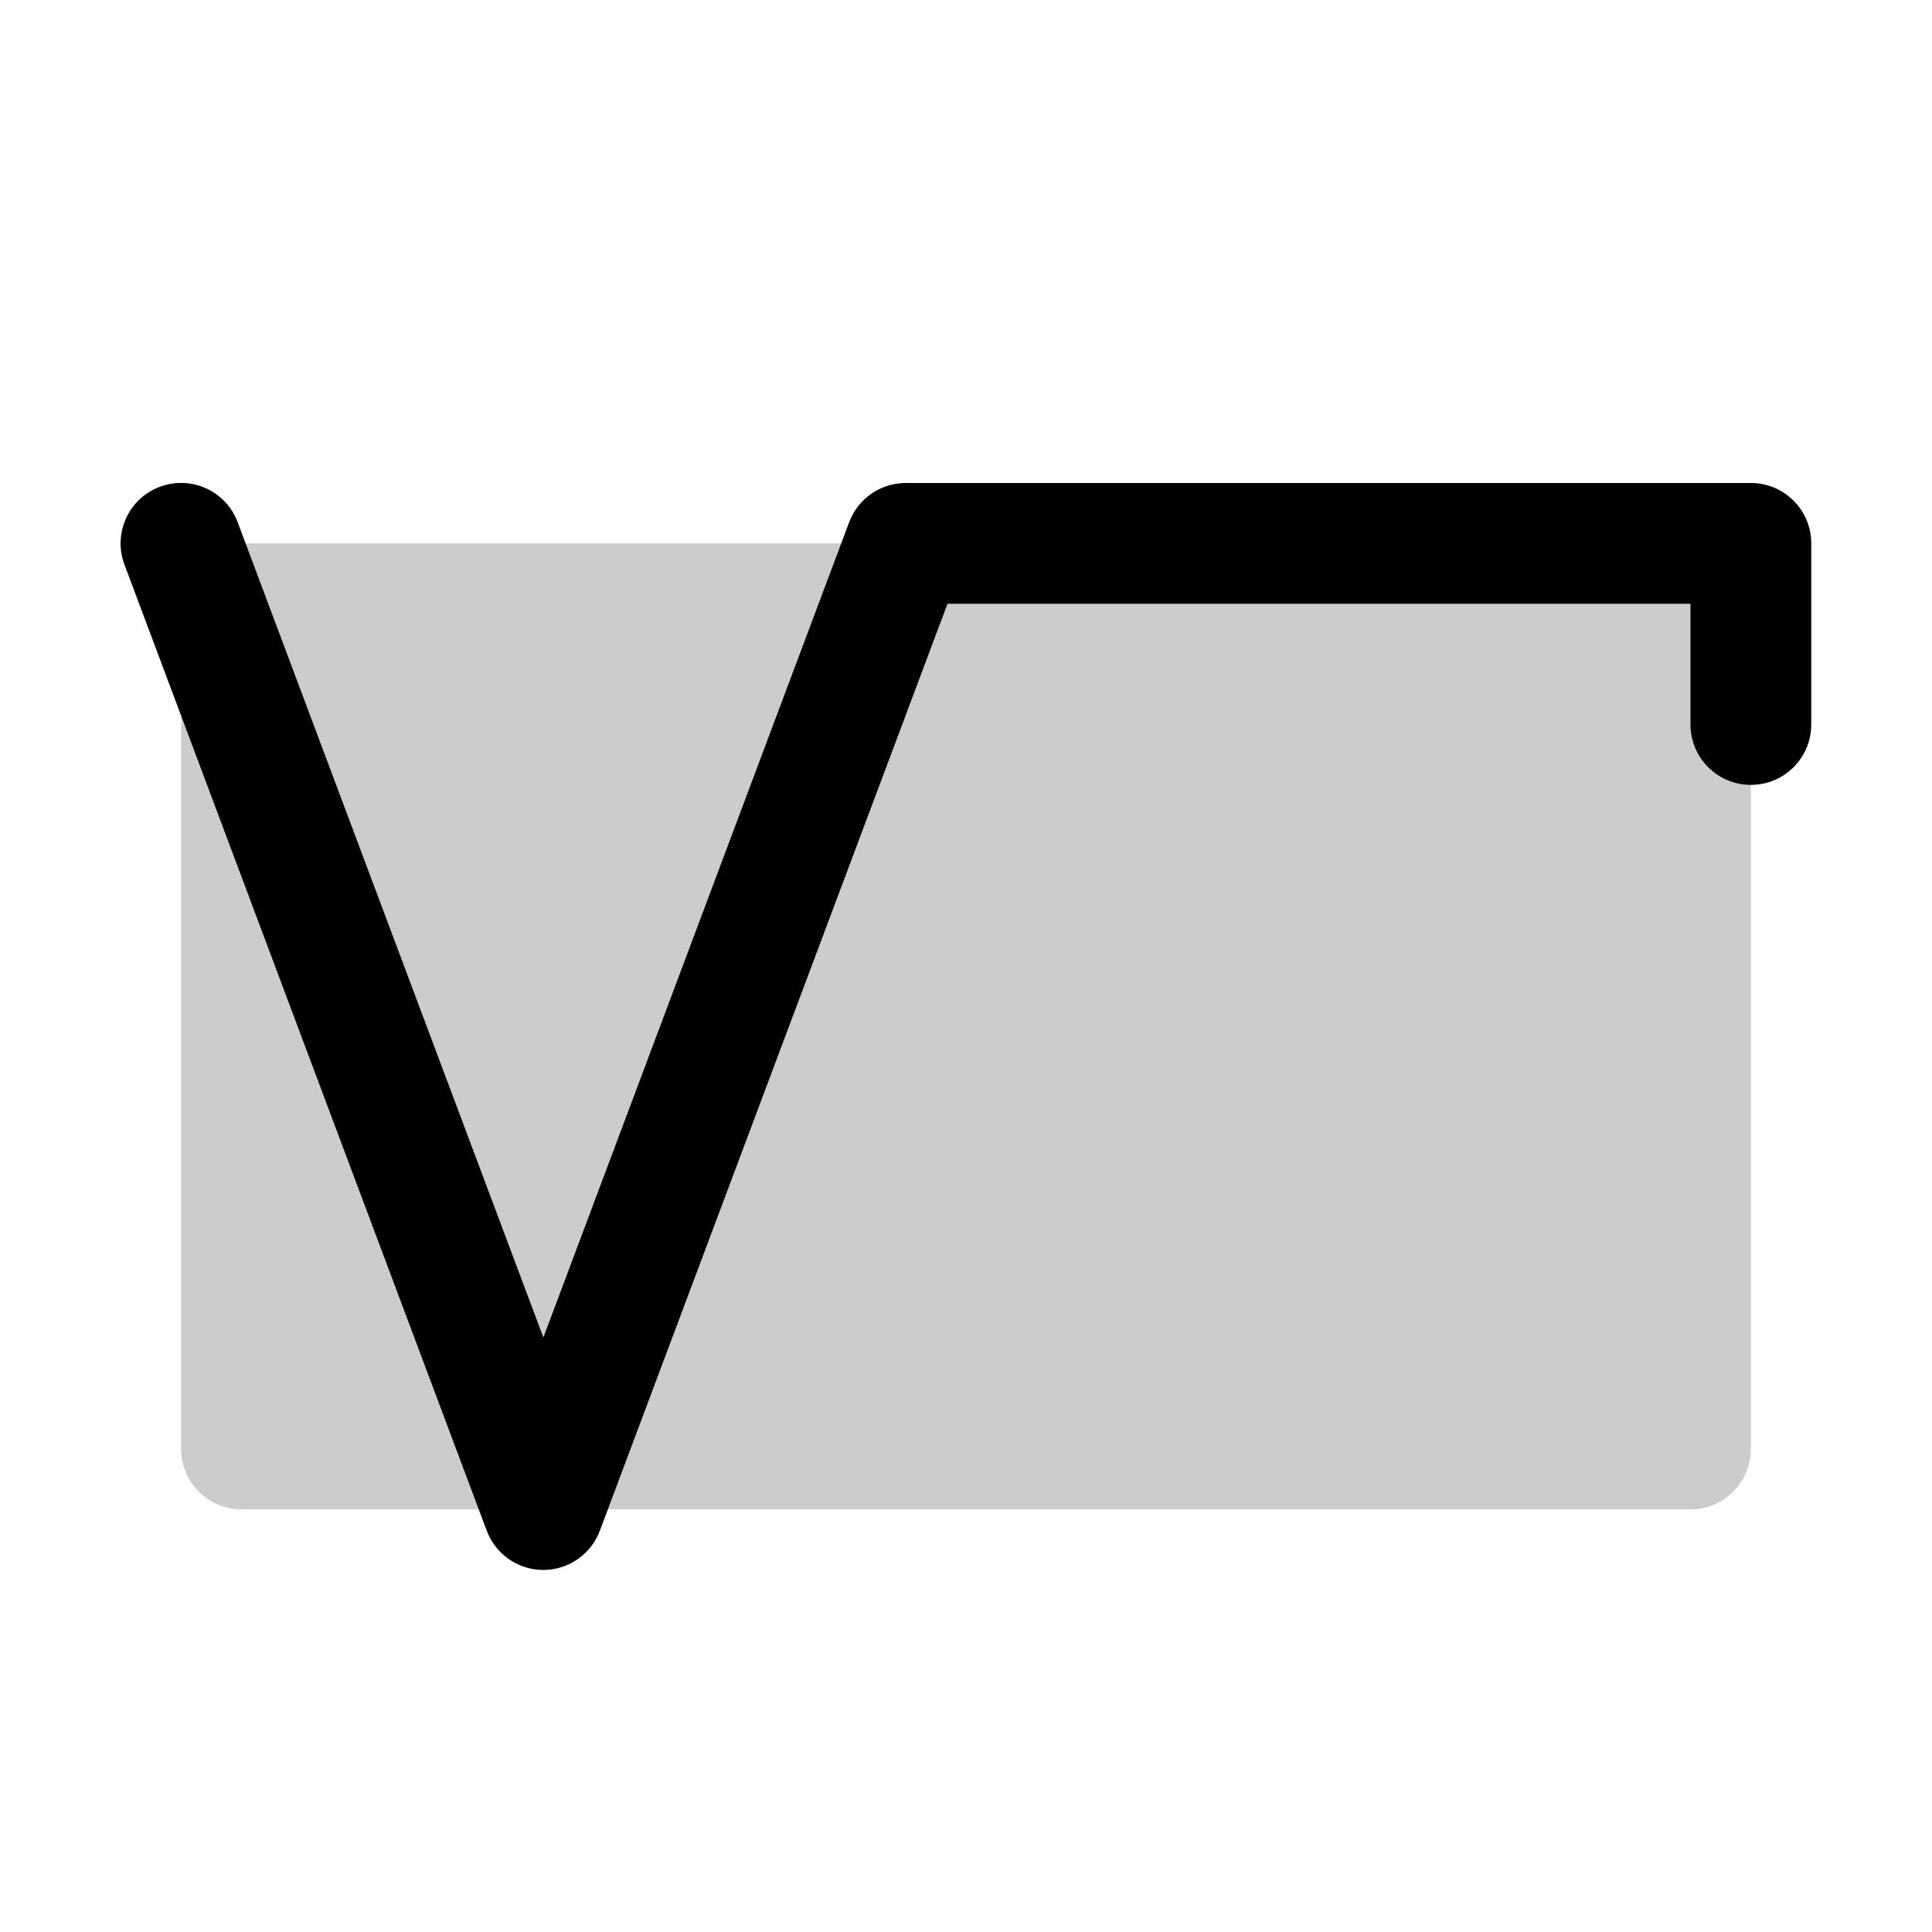
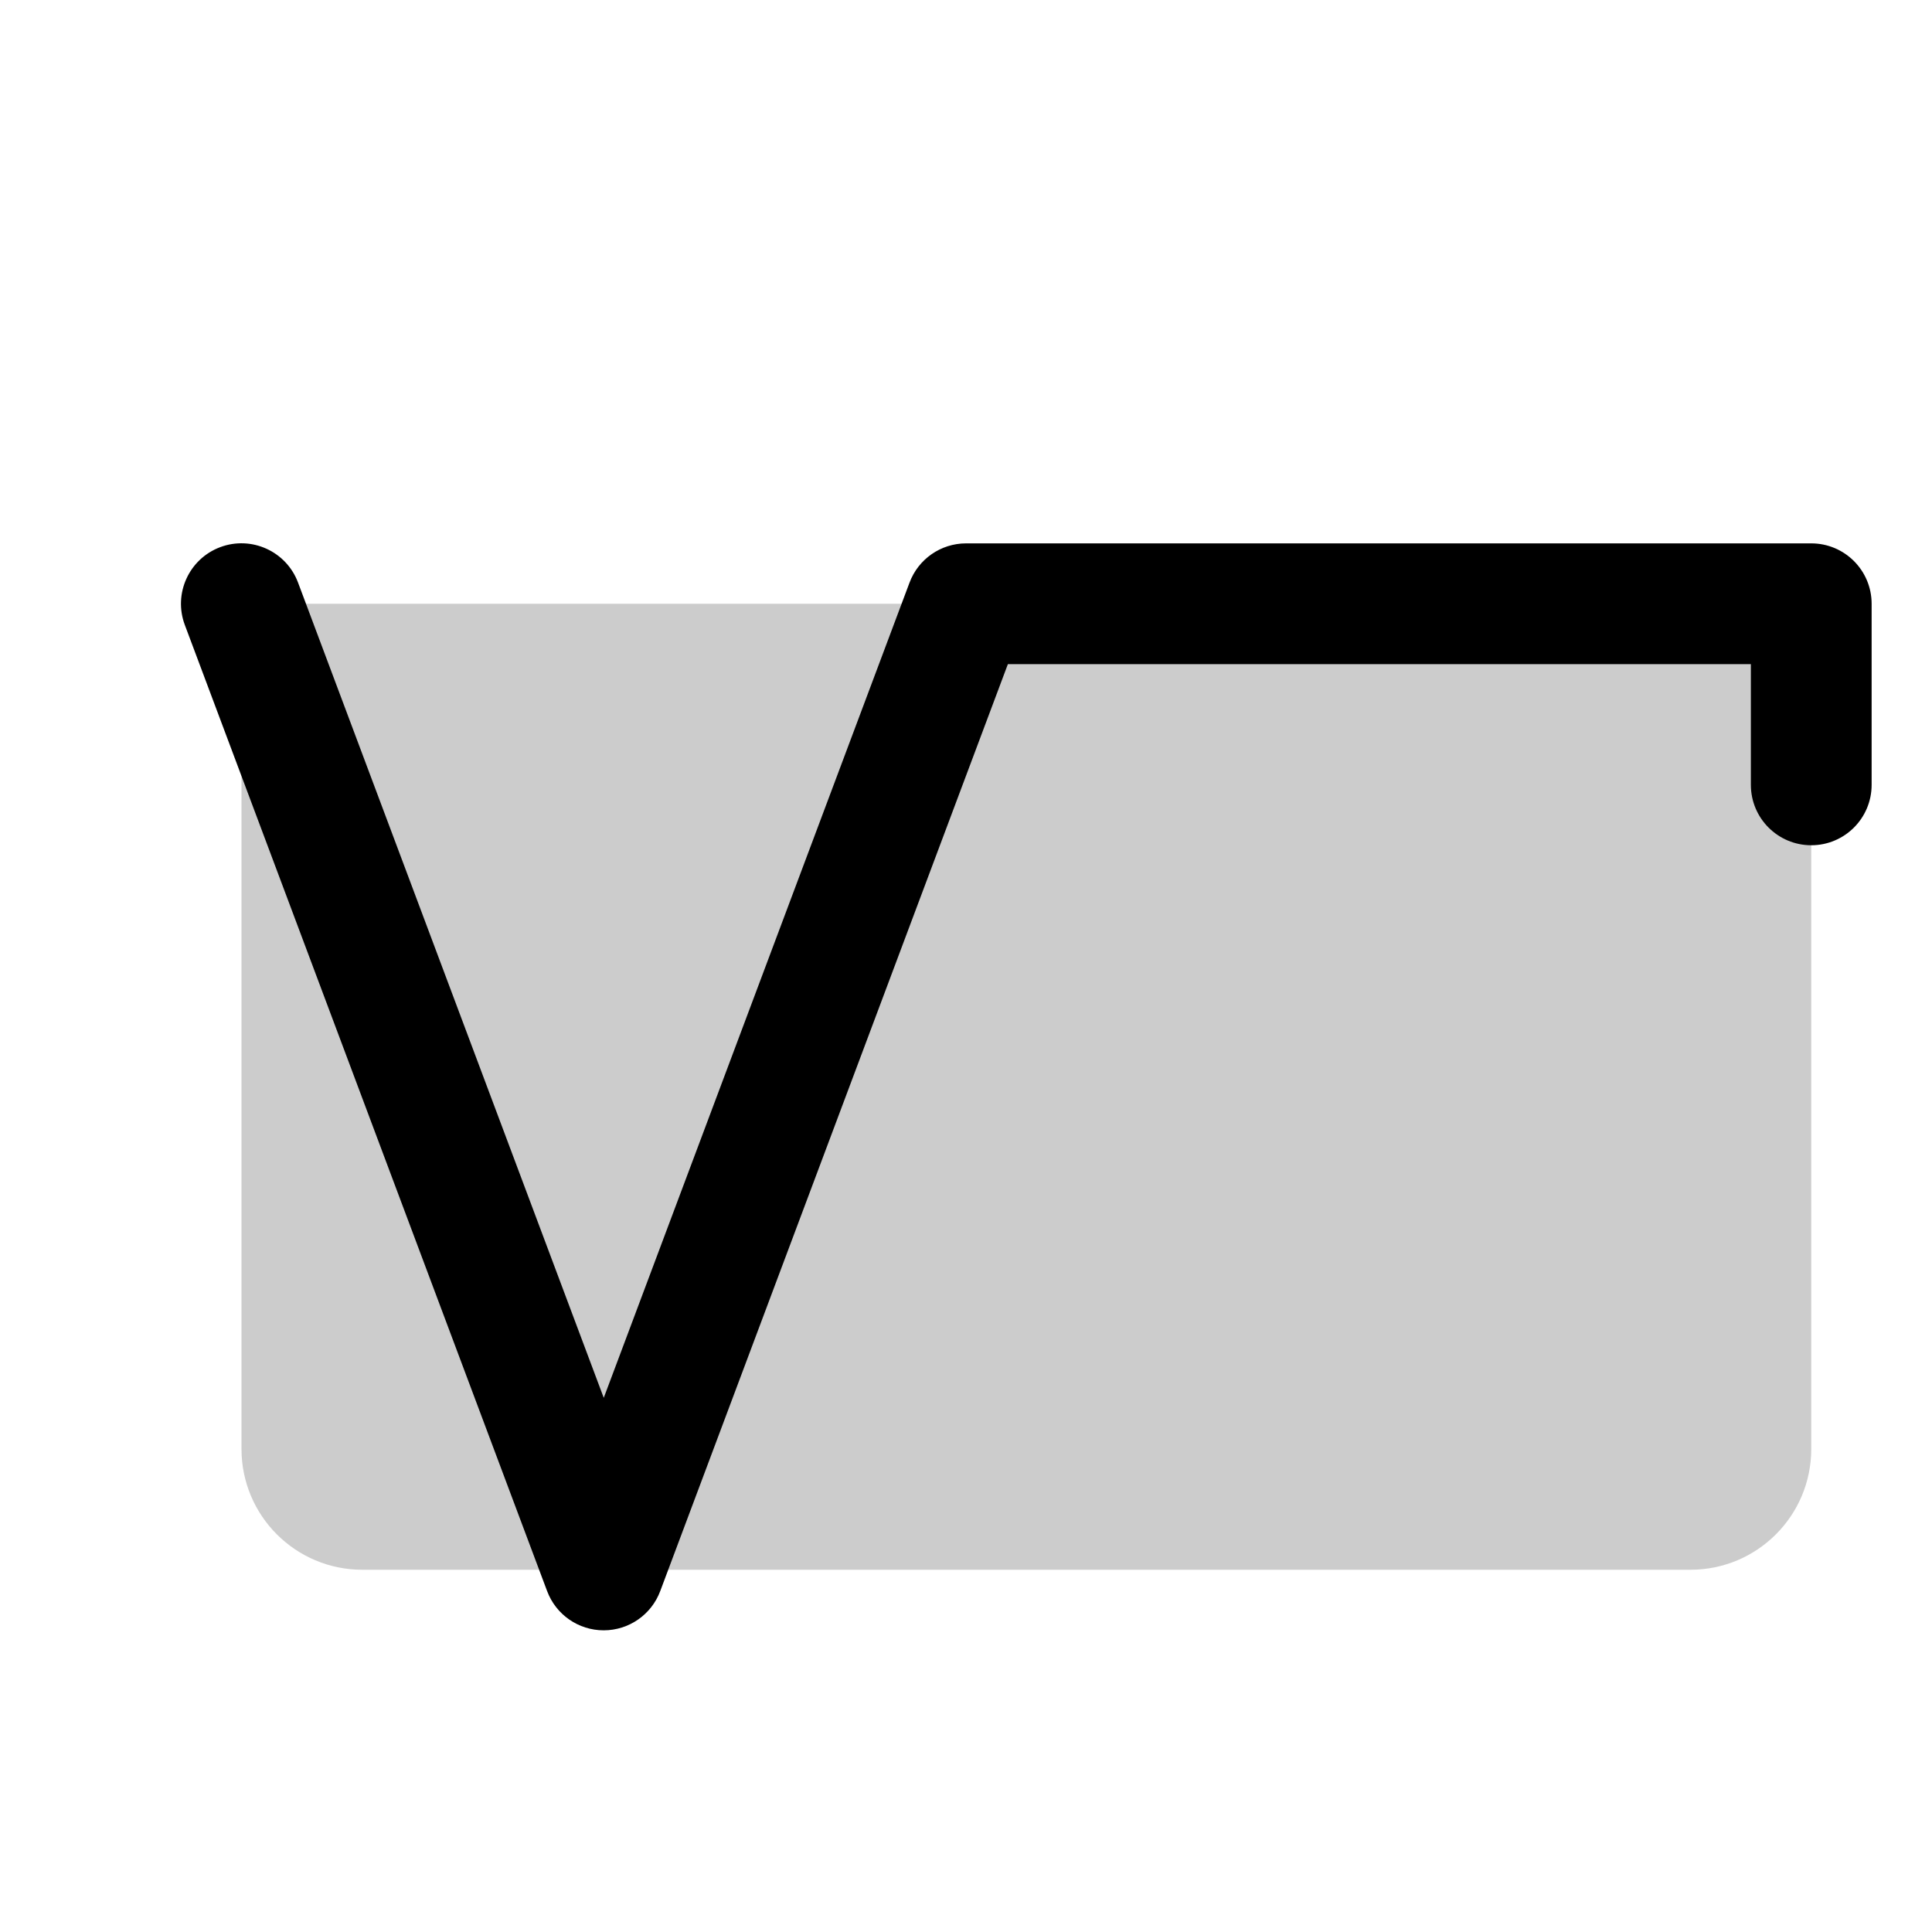
<svg xmlns="http://www.w3.org/2000/svg" viewBox="0 0 256 256" fill="currentColor">
-   <path d="M232,72V192a8,8,0,0,1-8,8H32a8,8,0,0,1-8-8V72Z" opacity="0.2" />
-   <path d="M240,72V96a8,8,0,0,1-16,0V80H125.55L79.49,202.81a8,8,0,0,1-15,0l-48-128a8,8,0,1,1,15-5.62L72,177.22l40.51-108A8,8,0,0,1,120,64H232A8,8,0,0,1,240,72Z" />
+   <path d="M240,80V192a16,16,0,0,1-16,16H48a16,16,0,0,1-16-16V80Z" opacity="0.2" />
+   <path d="M248,80v24a8,8,0,0,1-16,0V88H133.55L87.49,210.81a8,8,0,0,1-15,0l-48-128a8,8,0,1,1,15-5.62L80,185.22l40.51-108A8,8,0,0,1,128,72H240A8,8,0,0,1,248,80Z" />
</svg>
